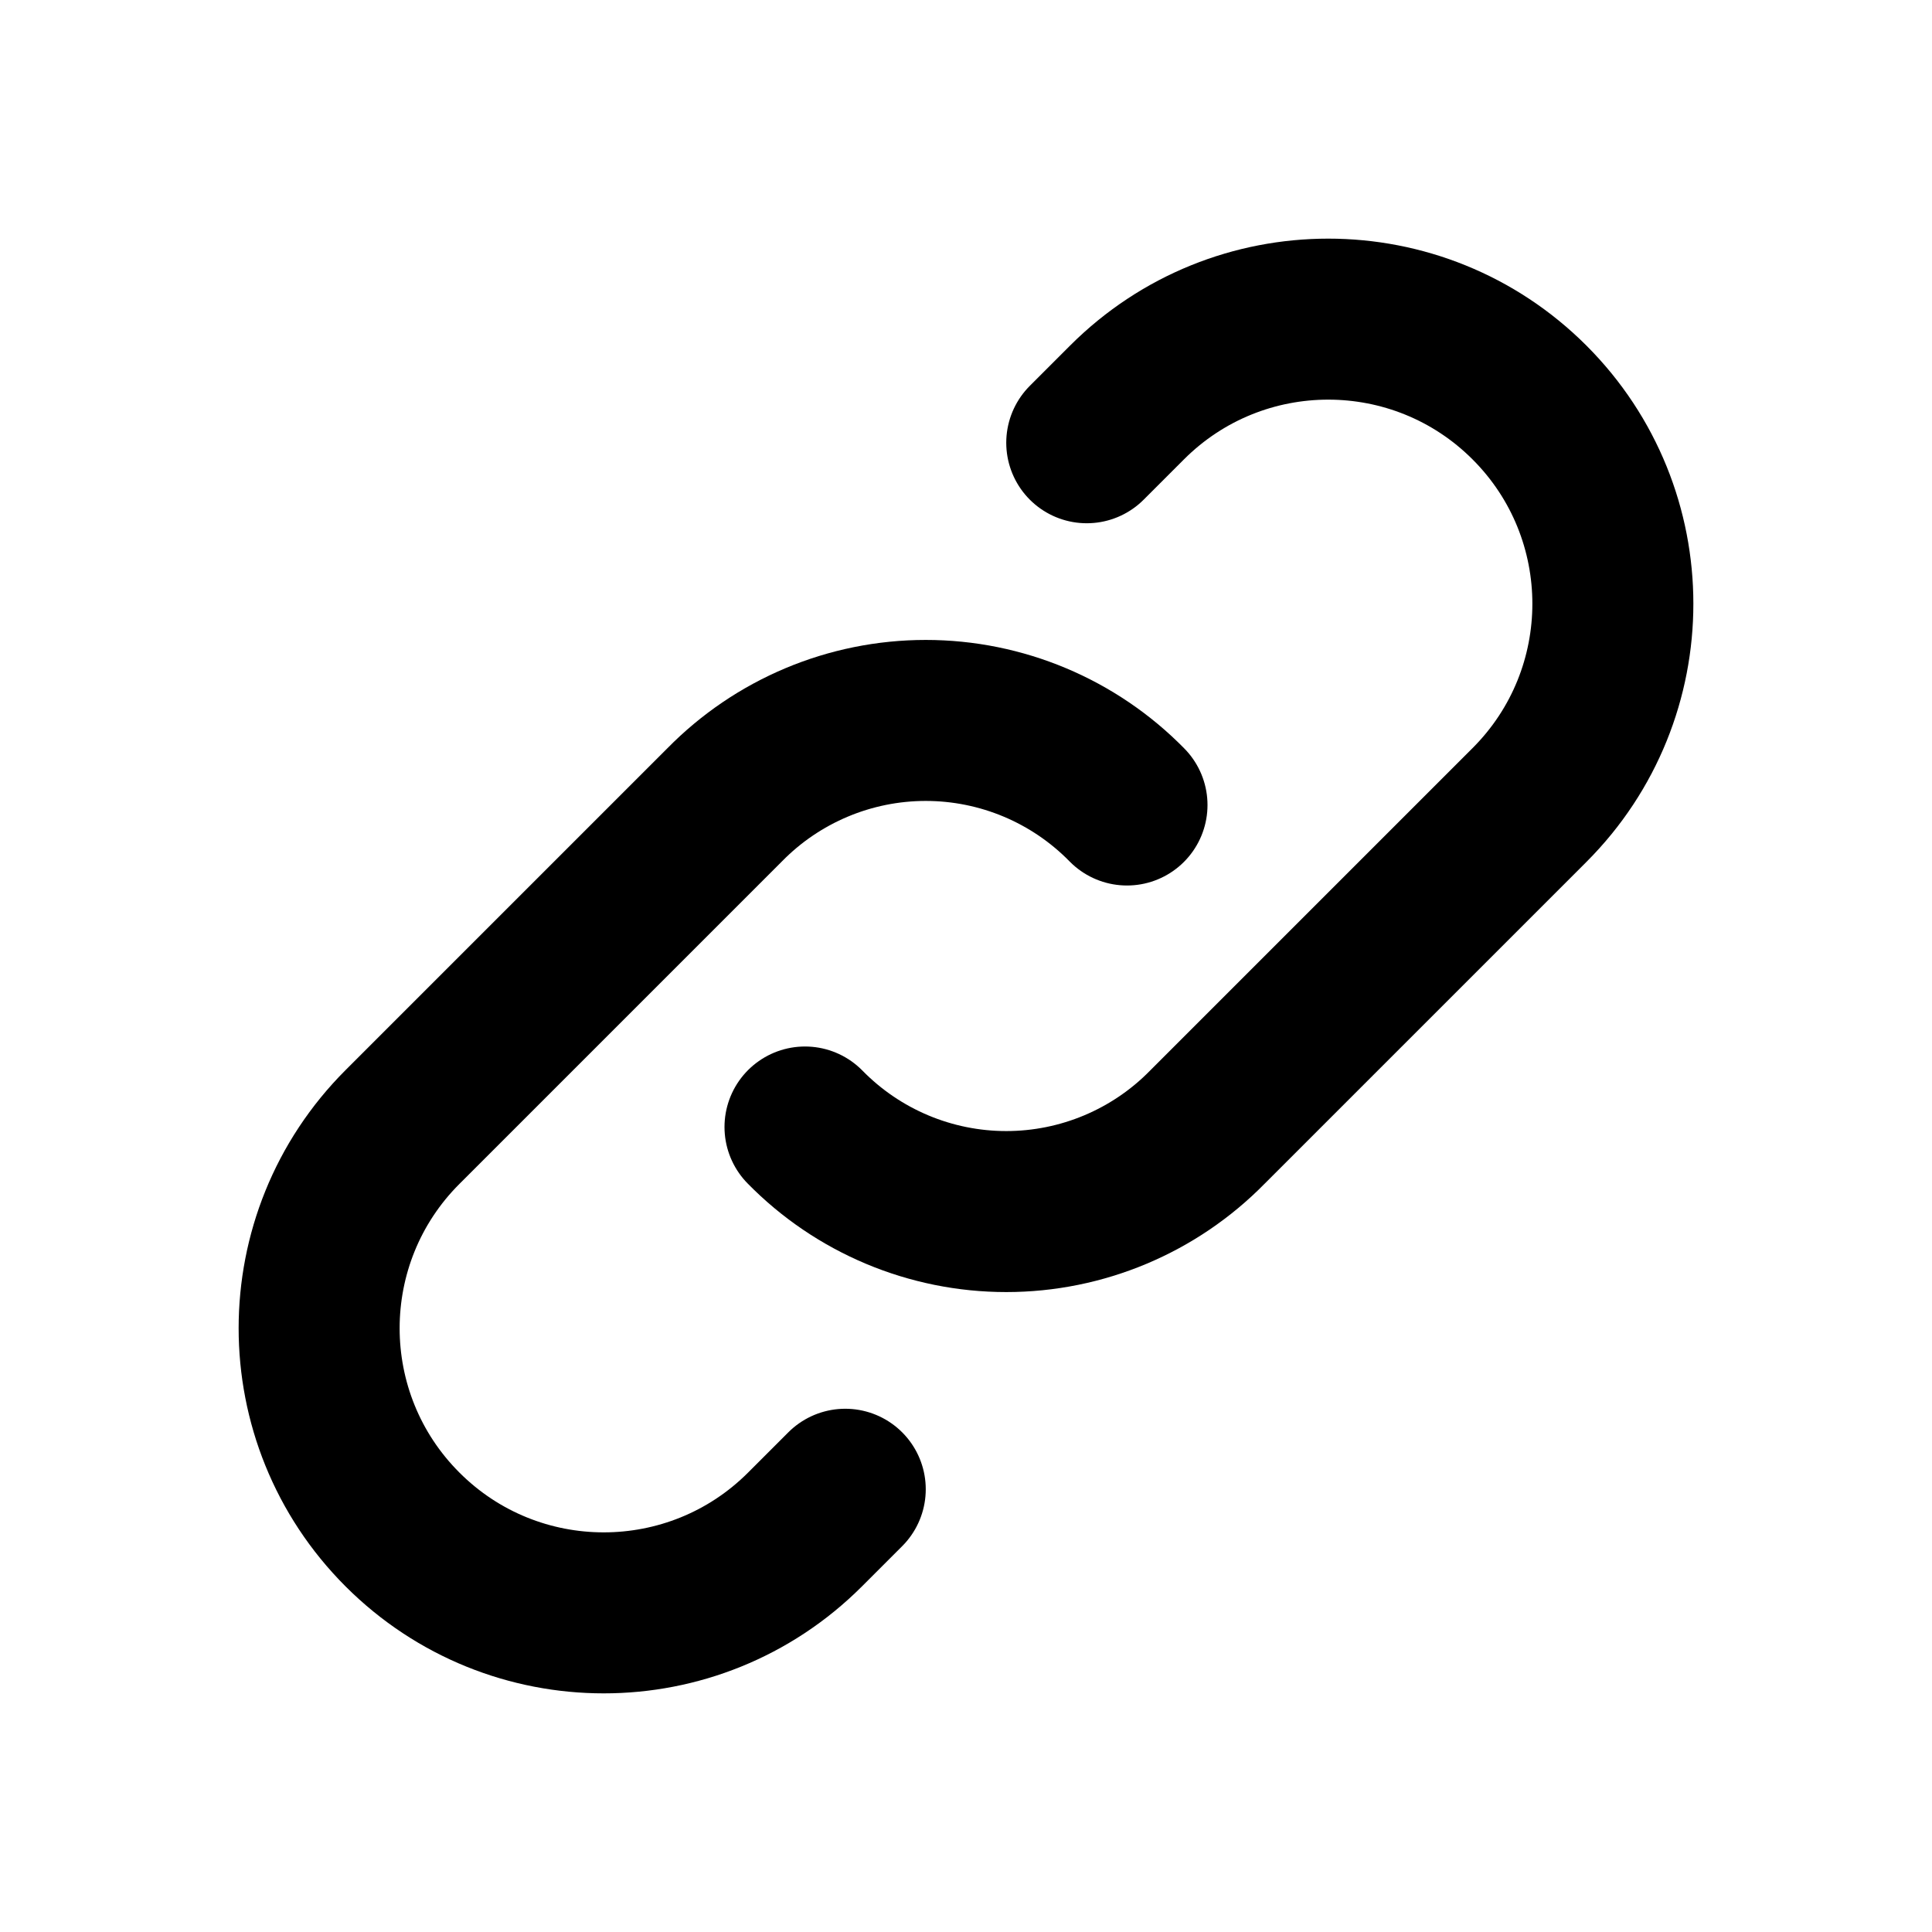
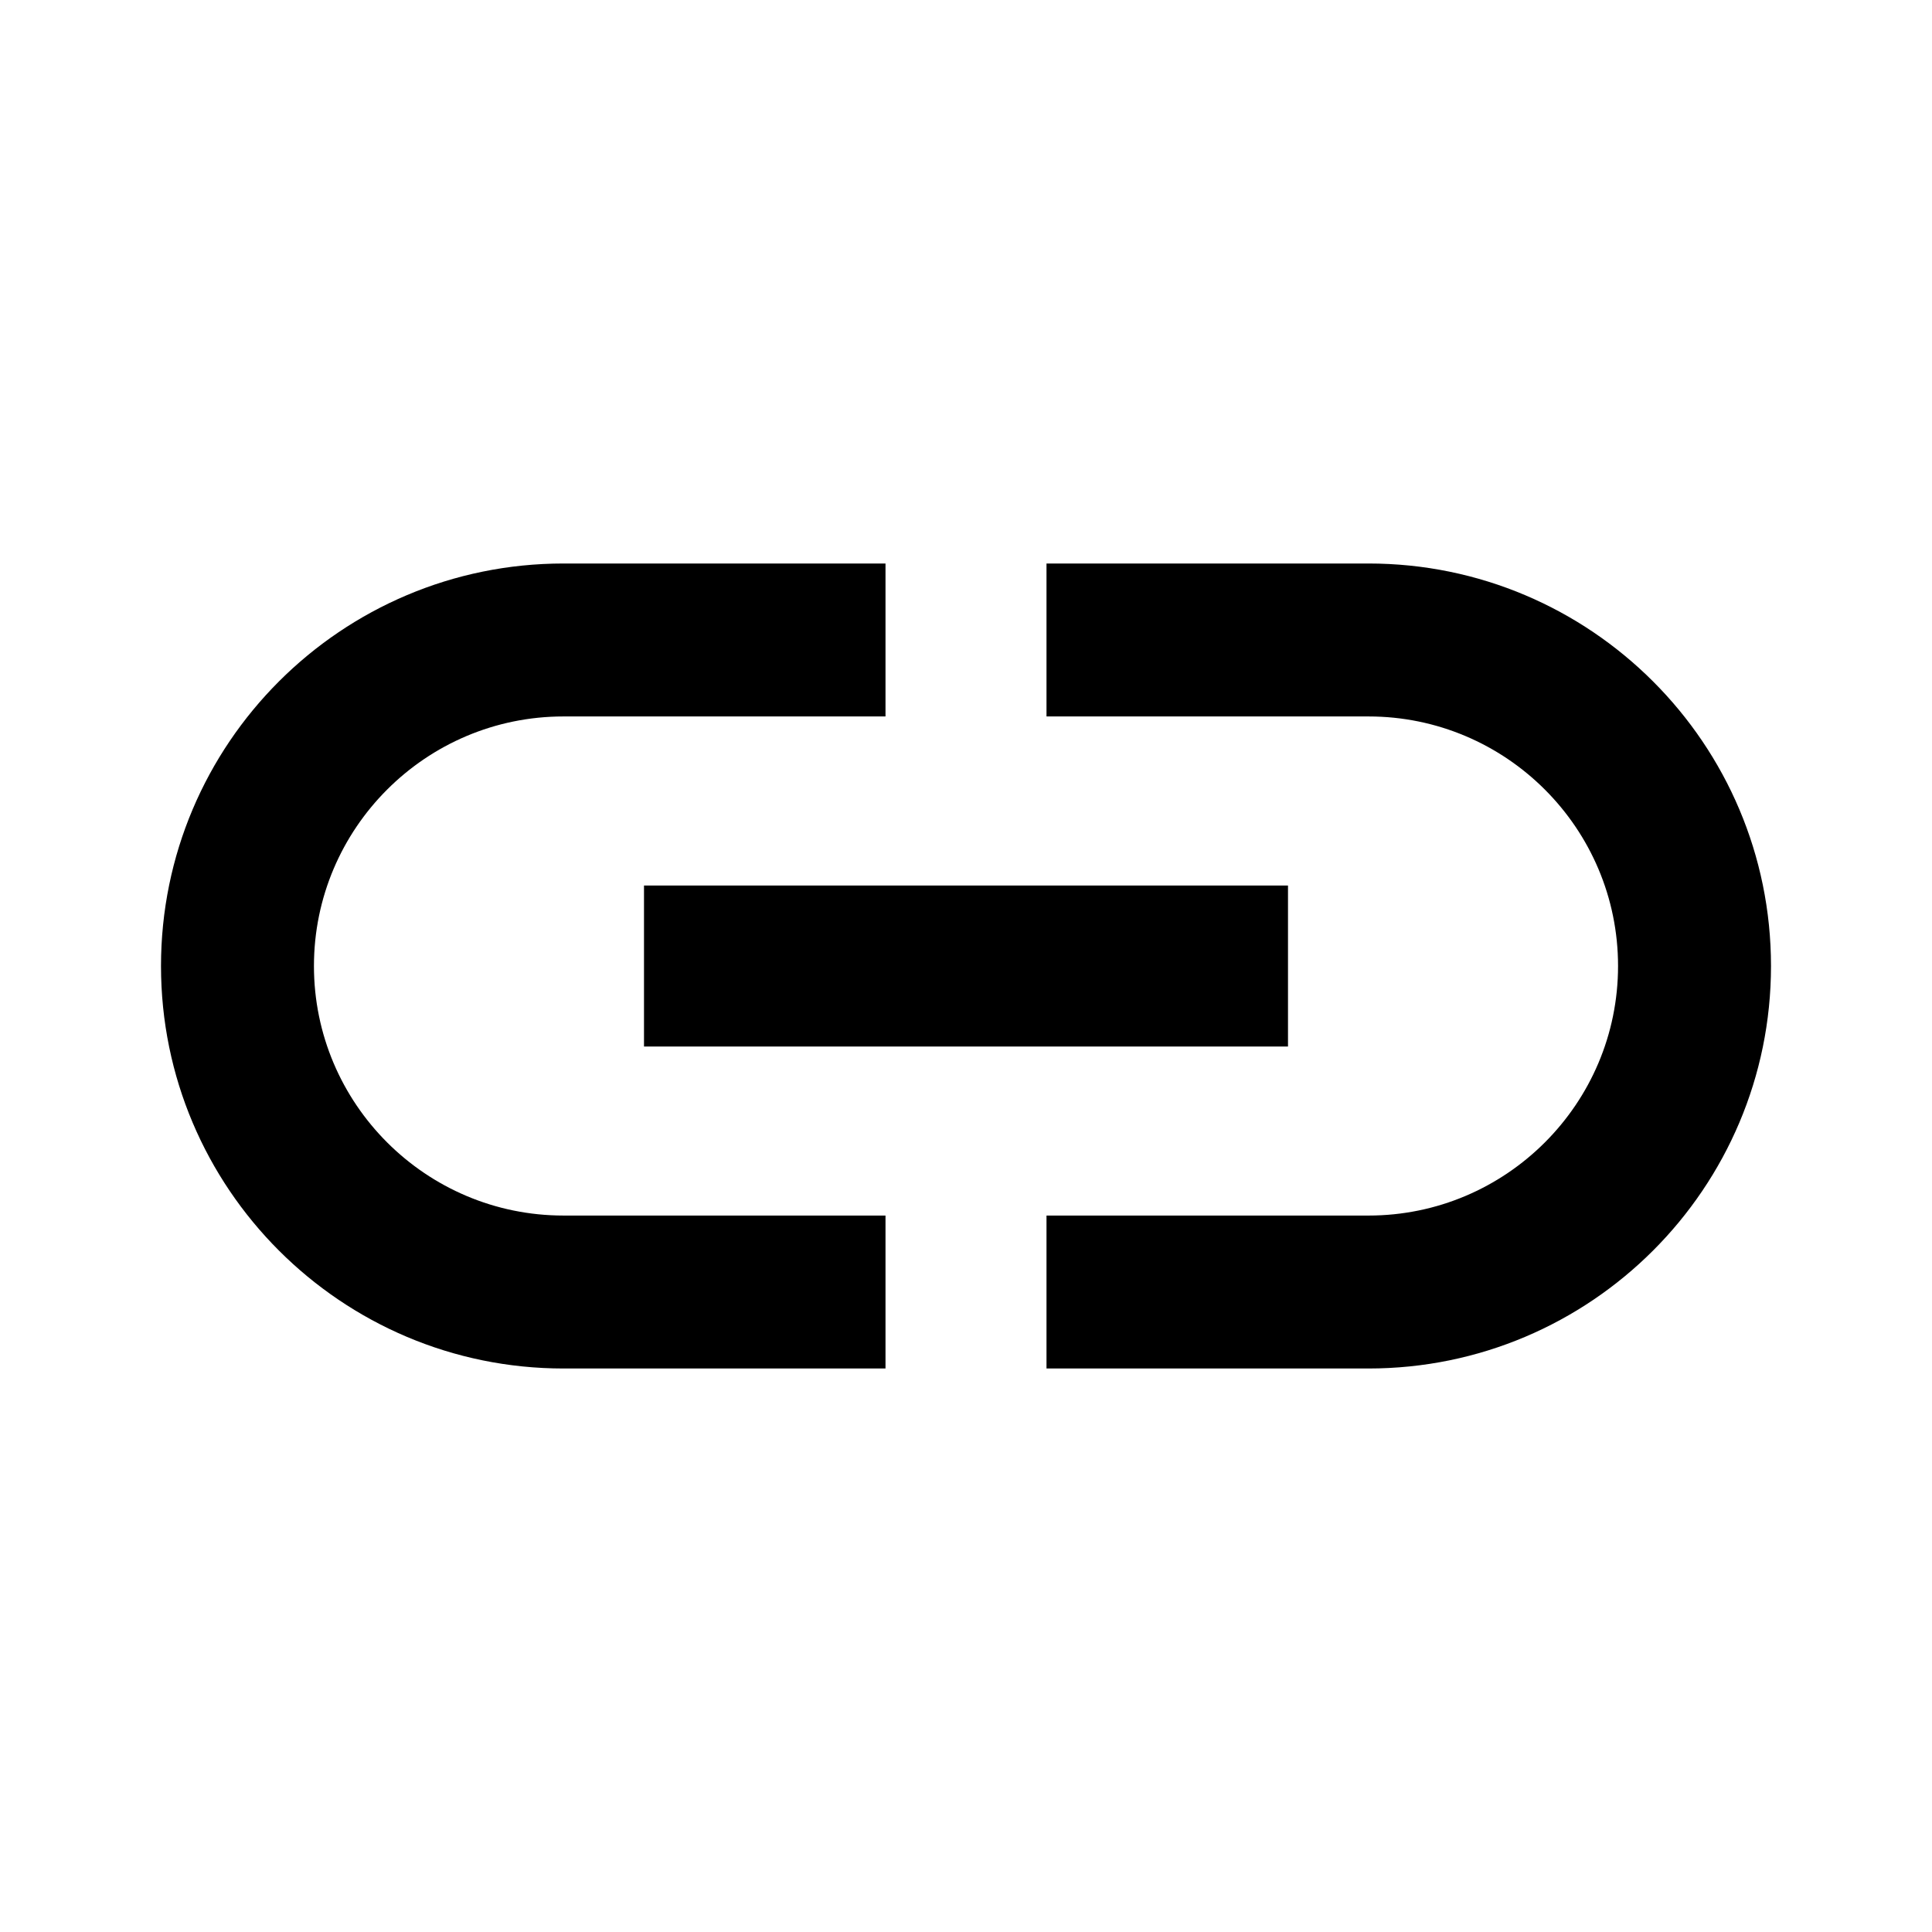
- <svg xmlns="http://www.w3.org/2000/svg" class="icon icon-tabler icon-tabler-link" width="24" height="24" viewBox="0 0 24 24" stroke-width="2" stroke="currentColor" fill="none" stroke-linecap="round" stroke-linejoin="round">
-   <path stroke="none" d="M0 0h24v24H0z" />
-   <path d="M10 14a3.5 3.5 0 0 0 5 0l4 -4a3.5 3.5 0 0 0 -5 -5l-.5 .5" />
-   <path d="M14 10a3.5 3.5 0 0 0 -5 0l-4 4a3.5 3.5 0 0 0 5 5l.5 -.5" />
+ <svg xmlns="http://www.w3.org/2000/svg" t="1685549796923" class="icon" viewBox="0 0 1024 1024" version="1.1" p-id="85511" width="200" height="200">
+   <path d="M166.4 512c0-72.96 59.307-132.267 132.267-132.267h170.667V298.667h-170.667C180.907 298.667 85.333 394.24 85.333 512s95.573 213.333 213.333 213.333h170.667v-81.067h-170.667c-72.96 0-132.267-59.307-132.267-132.267z m174.933 42.667h341.333v-85.333H341.333v85.333z m384-256h-170.667v81.067h170.667c72.96 0 132.267 59.307 132.267 132.267s-59.307 132.267-132.267 132.267h-170.667V725.333h170.667c117.76 0 213.333-95.573 213.333-213.333s-95.573-213.333-213.333-213.333z" p-id="85512" fill="currentColor" />
</svg>
